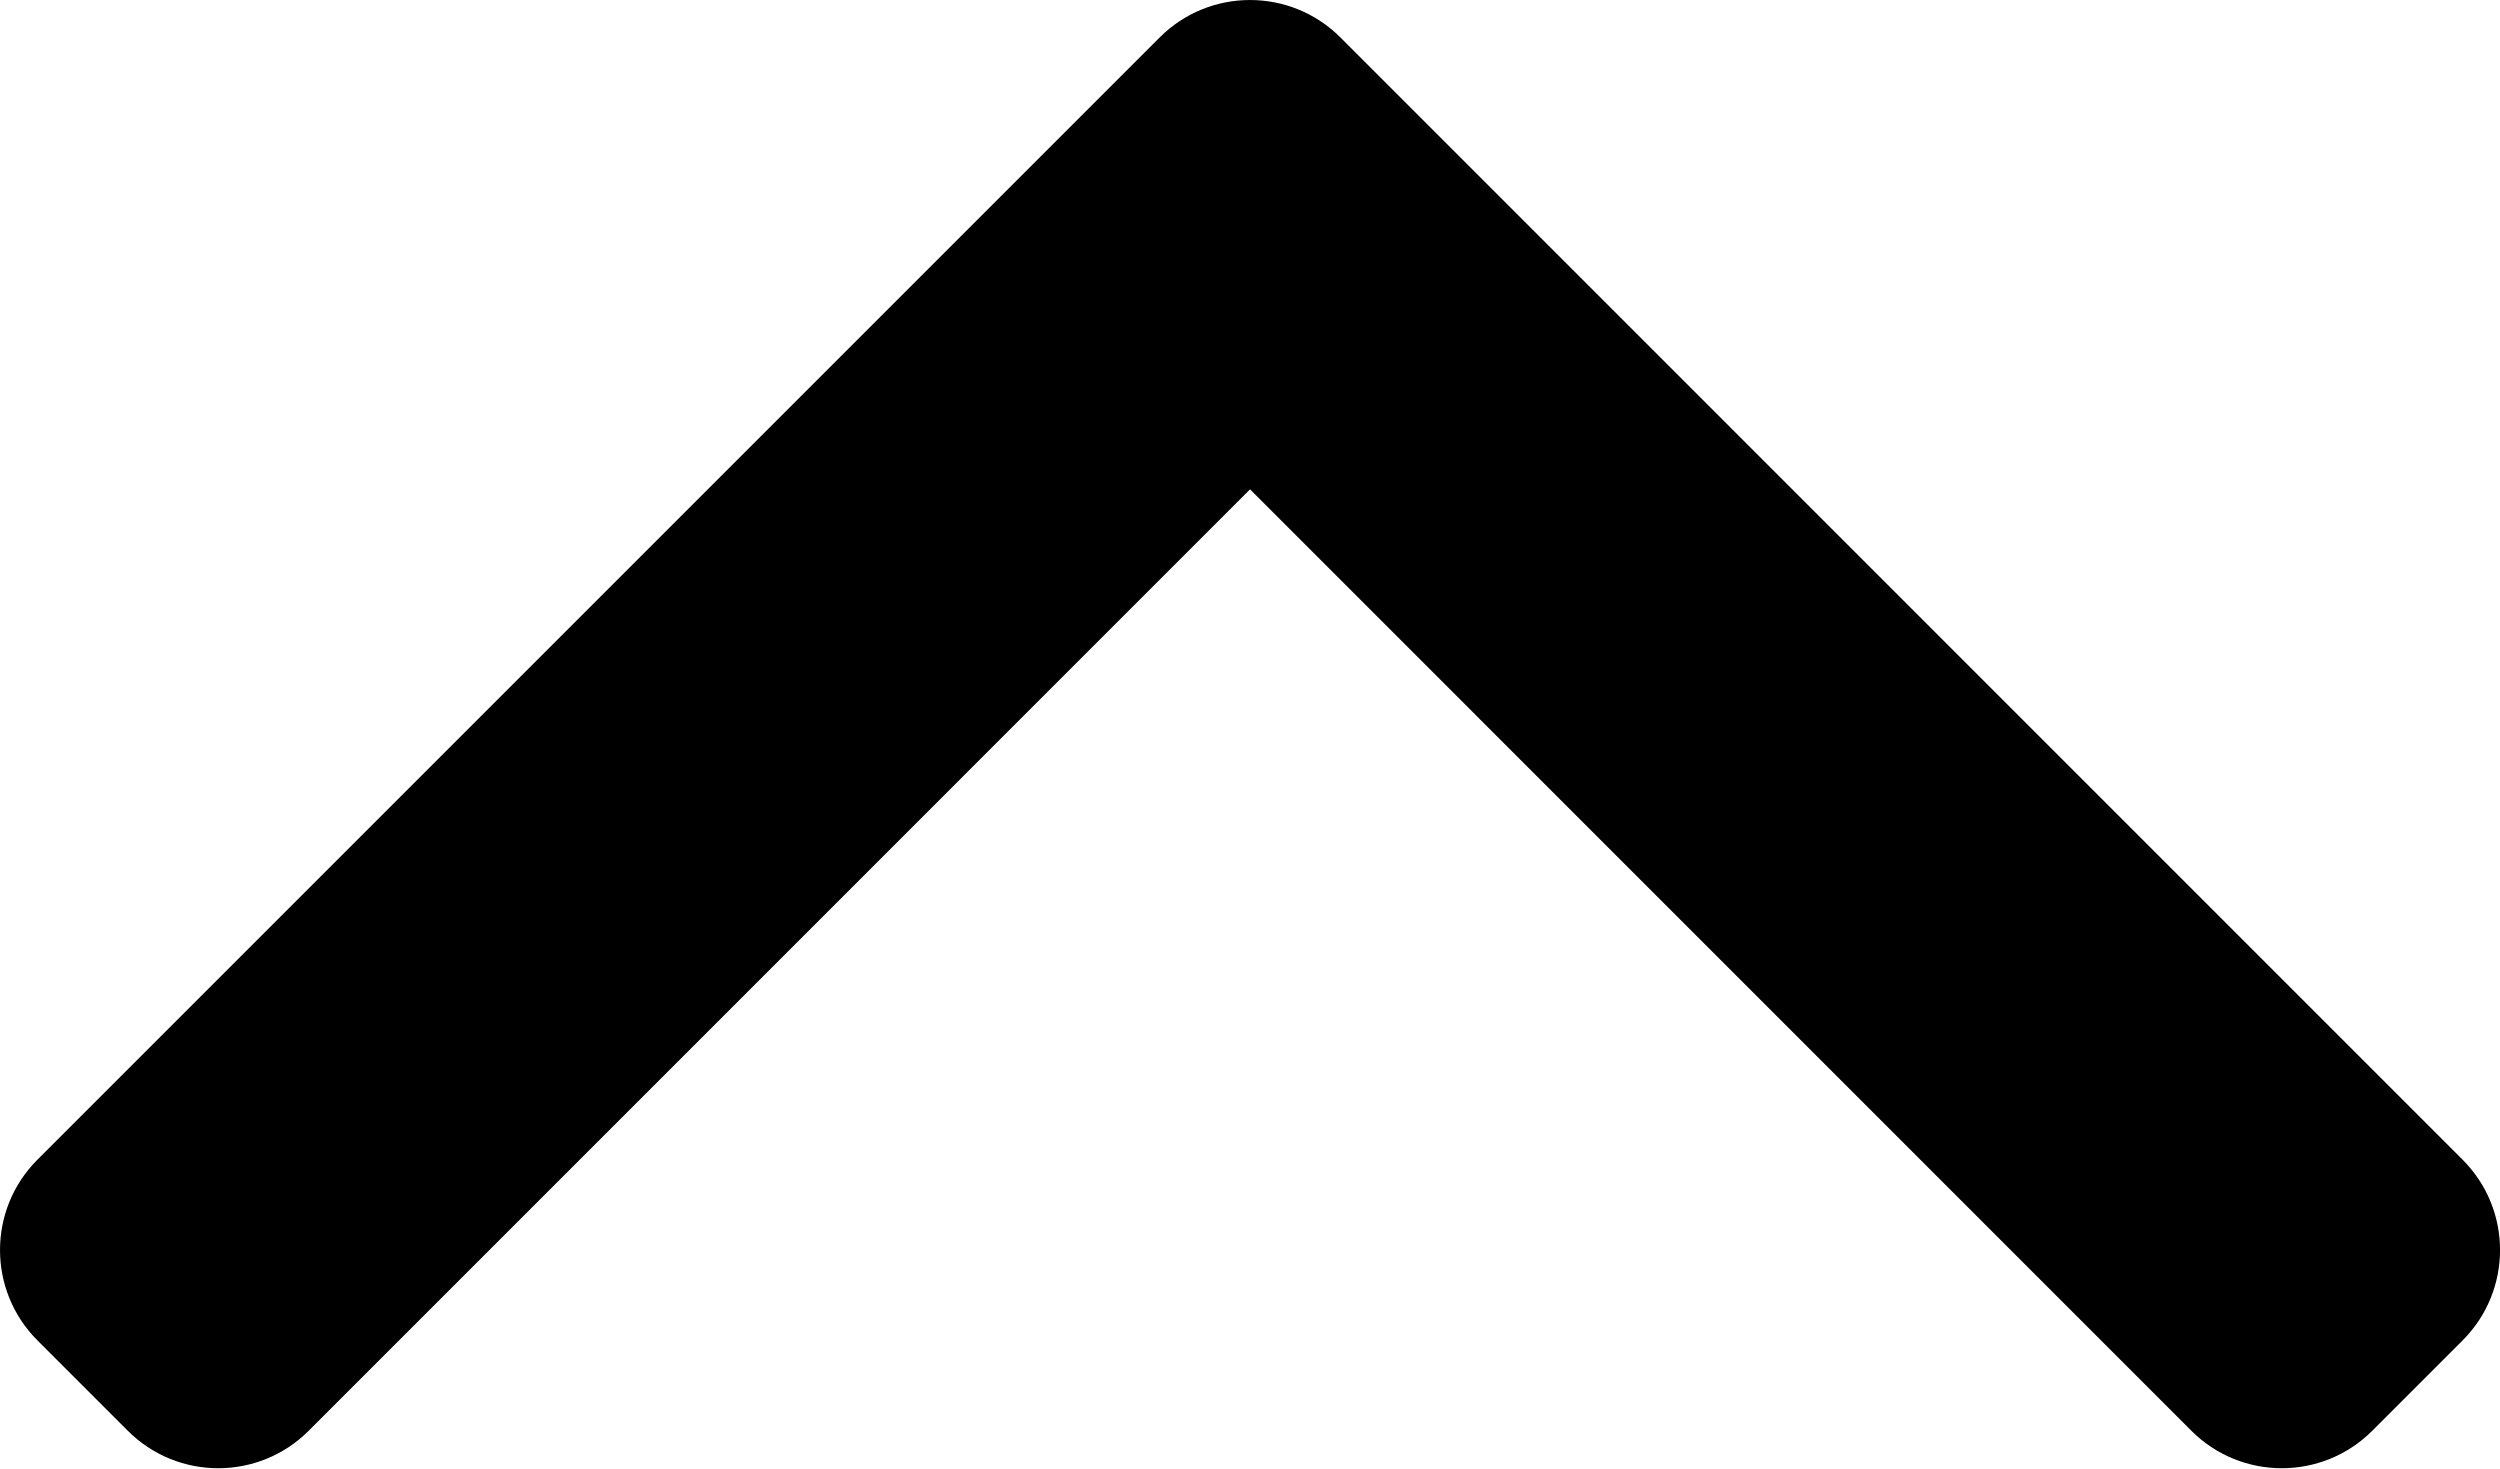
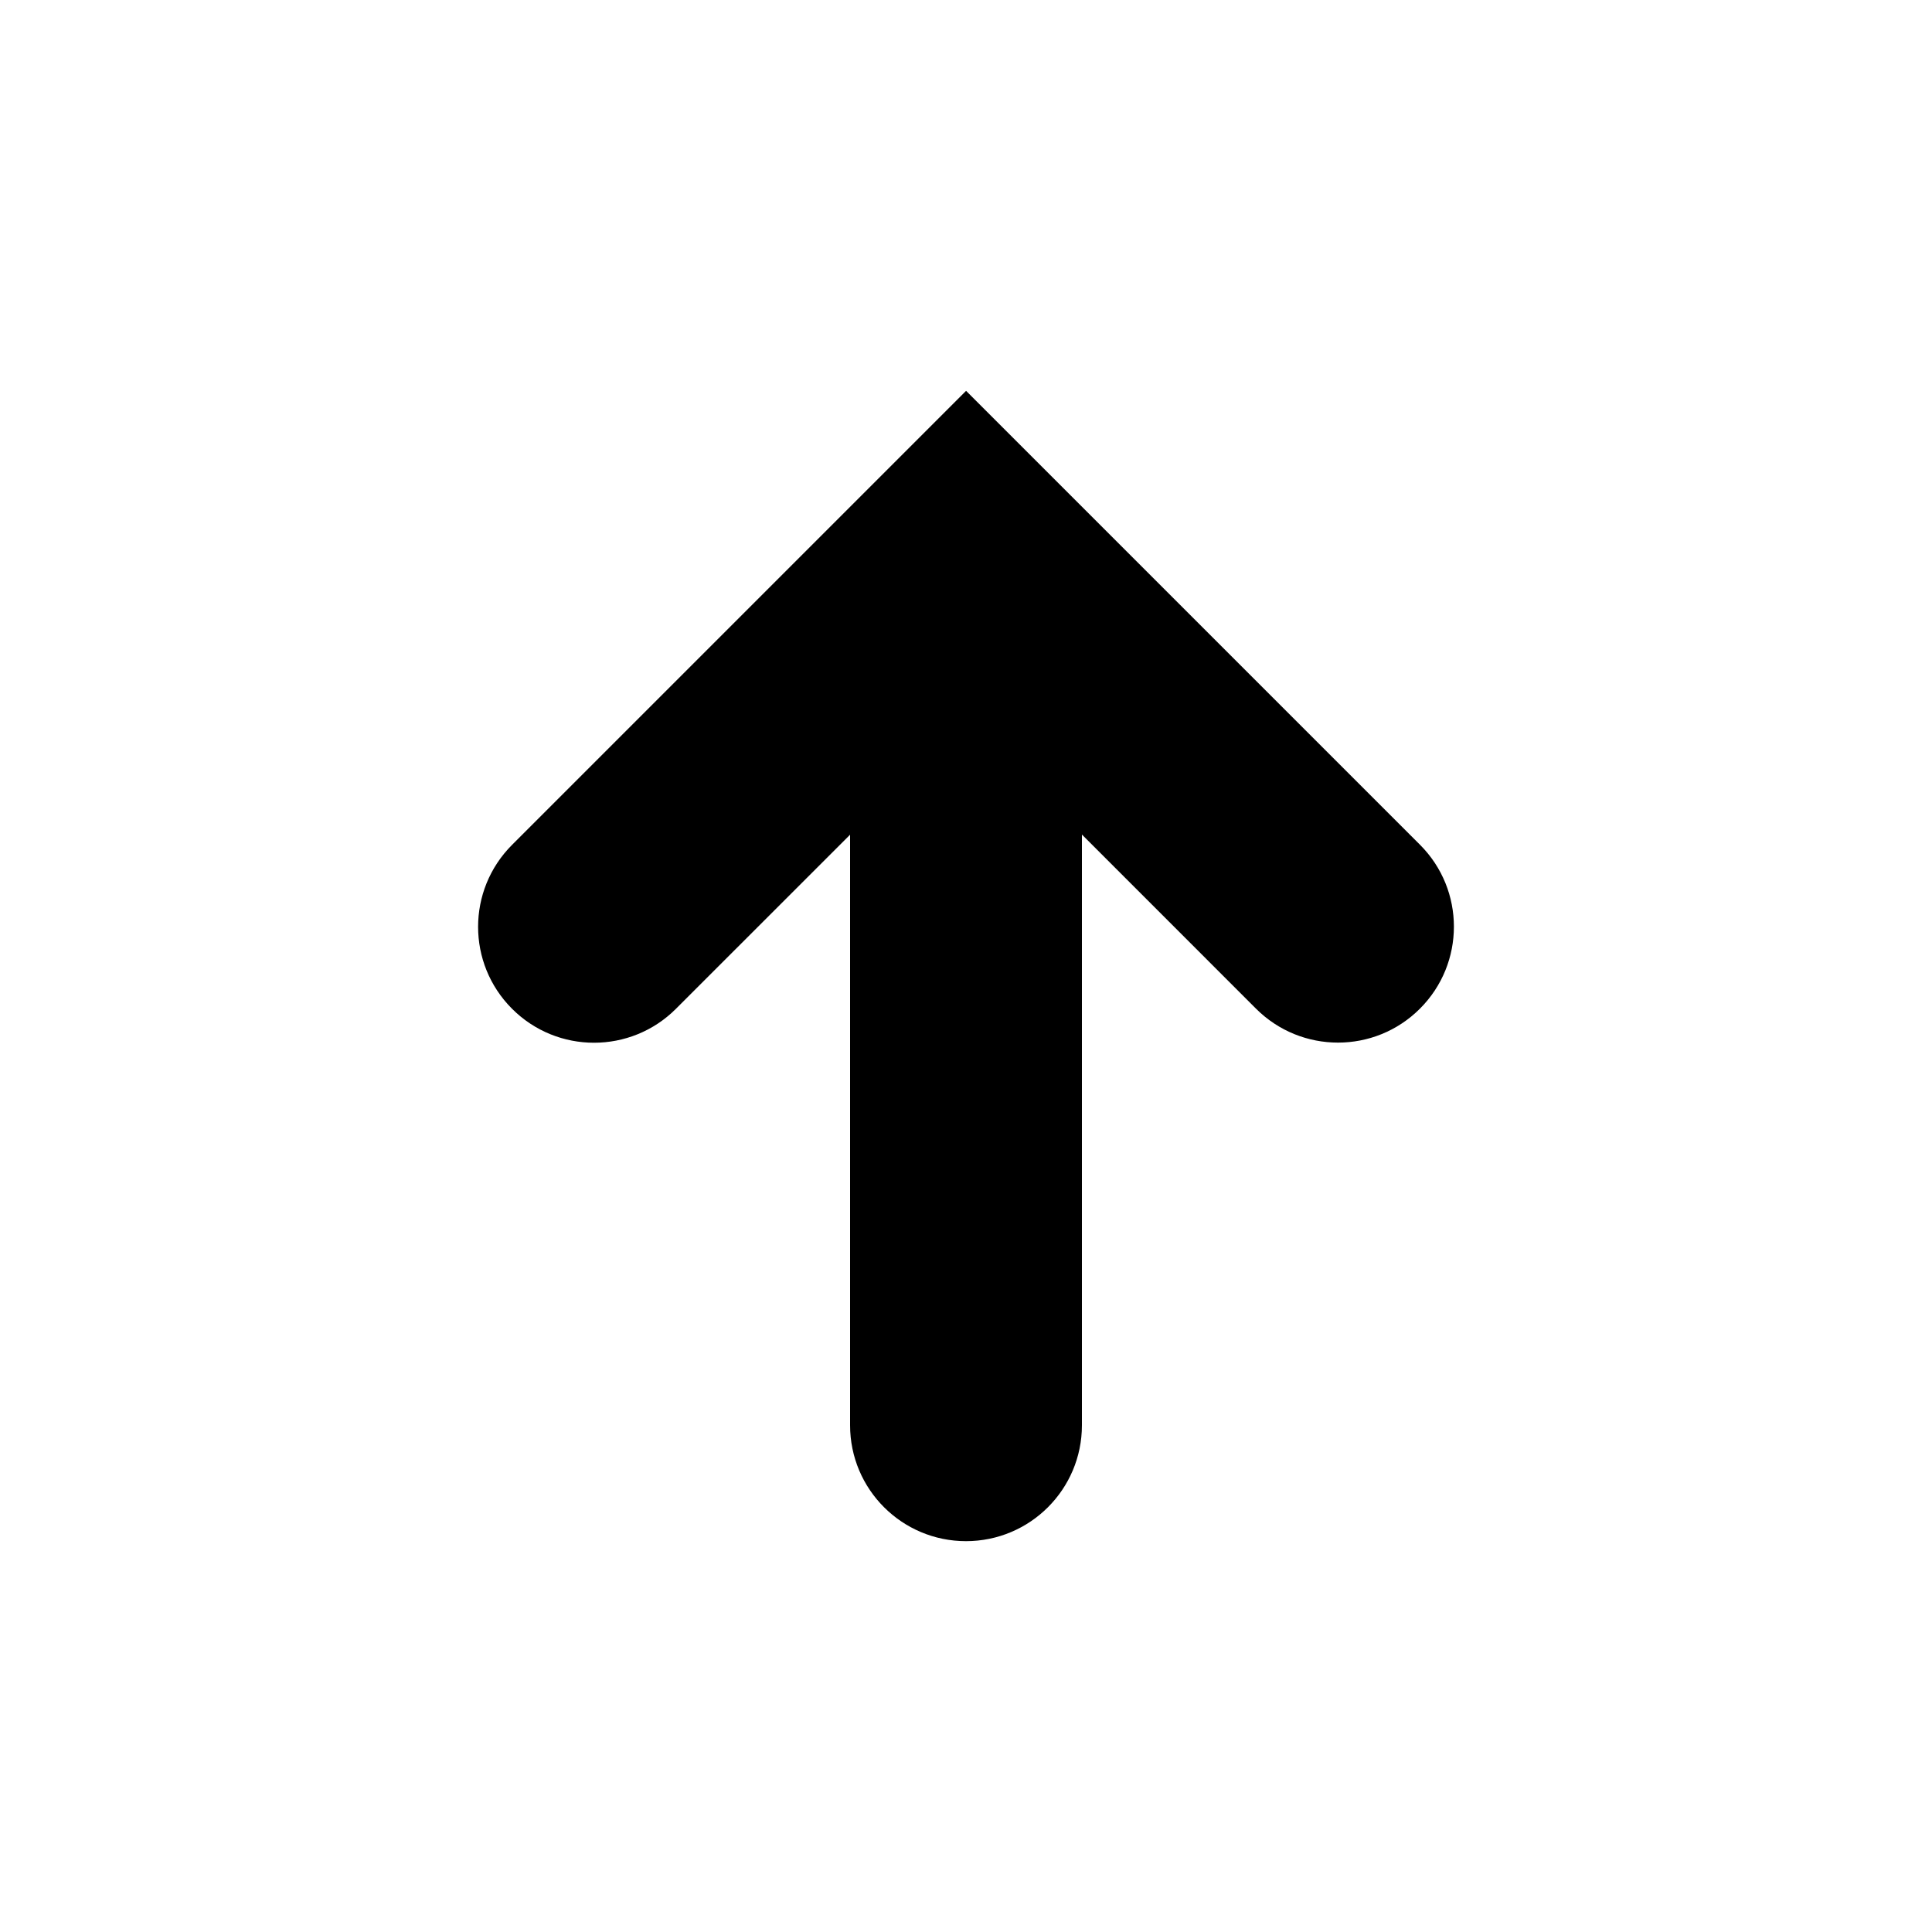
- <svg xmlns="http://www.w3.org/2000/svg" version="1.1" id="Capa_1" x="0px" y="0px" width="39.113px" height="22.971px" viewBox="0 0 39.113 22.971" style="enable-background:new 0 0 39.113 22.971;" xml:space="preserve">
-   <g id="_x34_85._Up">
-     <g>
-       <path d="M38.527,18.143L20.971,0.586c-0.781-0.781-2.047-0.781-2.828,0L0.586,18.143c-0.781,0.781-0.781,2.047,0,2.828L2,22.385    c0.781,0.781,2.048,0.781,2.829,0L19.557,7.656l14.728,14.729c0.781,0.781,2.048,0.781,2.829,0l1.414-1.414    C39.309,20.189,39.309,18.924,38.527,18.143z" />
-     </g>
-   </g>
-   <g>
- </g>
-   <g>
- </g>
-   <g>
- </g>
-   <g>
- </g>
-   <g>
- </g>
-   <g>
- </g>
-   <g>
- </g>
-   <g>
- </g>
-   <g>
- </g>
-   <g>
- </g>
-   <g>
- </g>
-   <g>
- </g>
-   <g>
- </g>
-   <g>
- </g>
-   <g>
- </g>
+ <svg xmlns="http://www.w3.org/2000/svg" version="1.1" id="Layer_1" x="0px" y="0px" width="50px" height="50px" viewBox="0 0 50 50" enable-background="new 0 0 50 50" xml:space="preserve">
+   <path d="M36.748,26.104c-1.171,1.172-3.071,1.171-4.243,0L28,21.598v15.287c0,1.658-1.343,3-3,3s-3-1.342-3-3V21.602l-4.506,4.505  c-0.585,0.586-1.354,0.879-2.121,0.879s-1.536-0.293-2.121-0.879c-1.172-1.171-1.172-3.07,0-4.242l11.75-11.75l11.747,11.747  C37.92,23.032,37.92,24.932,36.748,26.104z" />
</svg>
